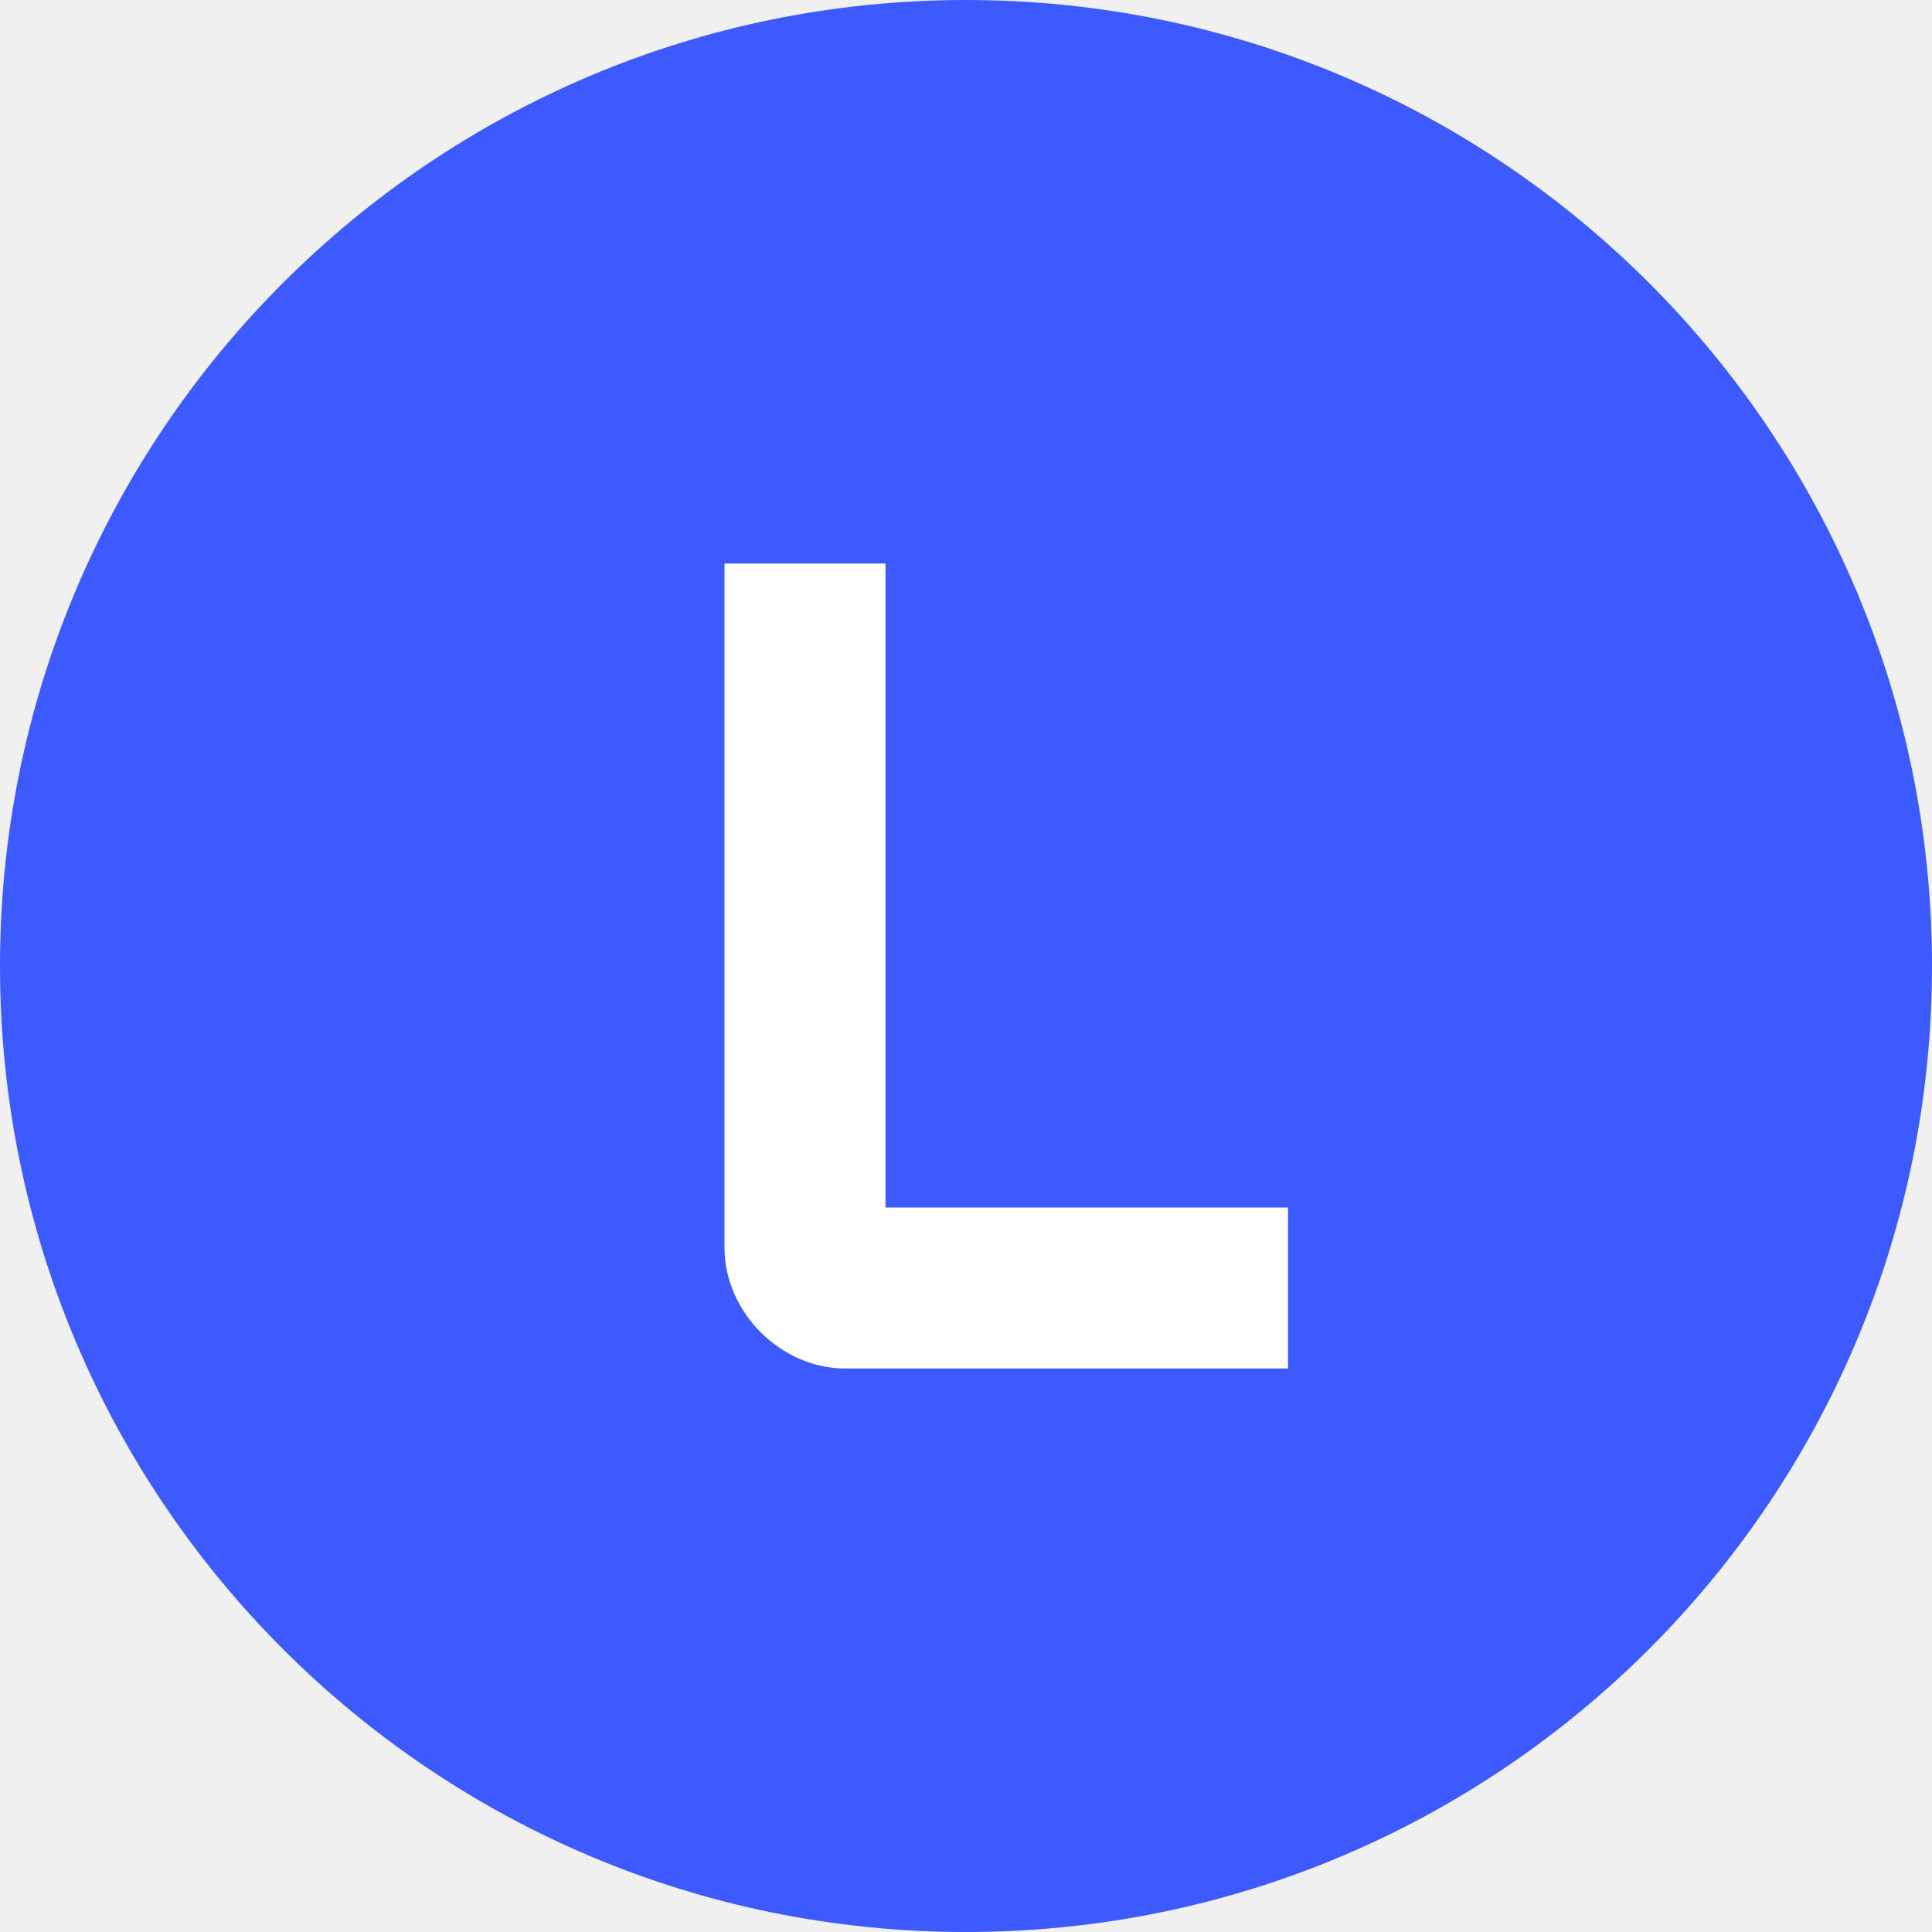
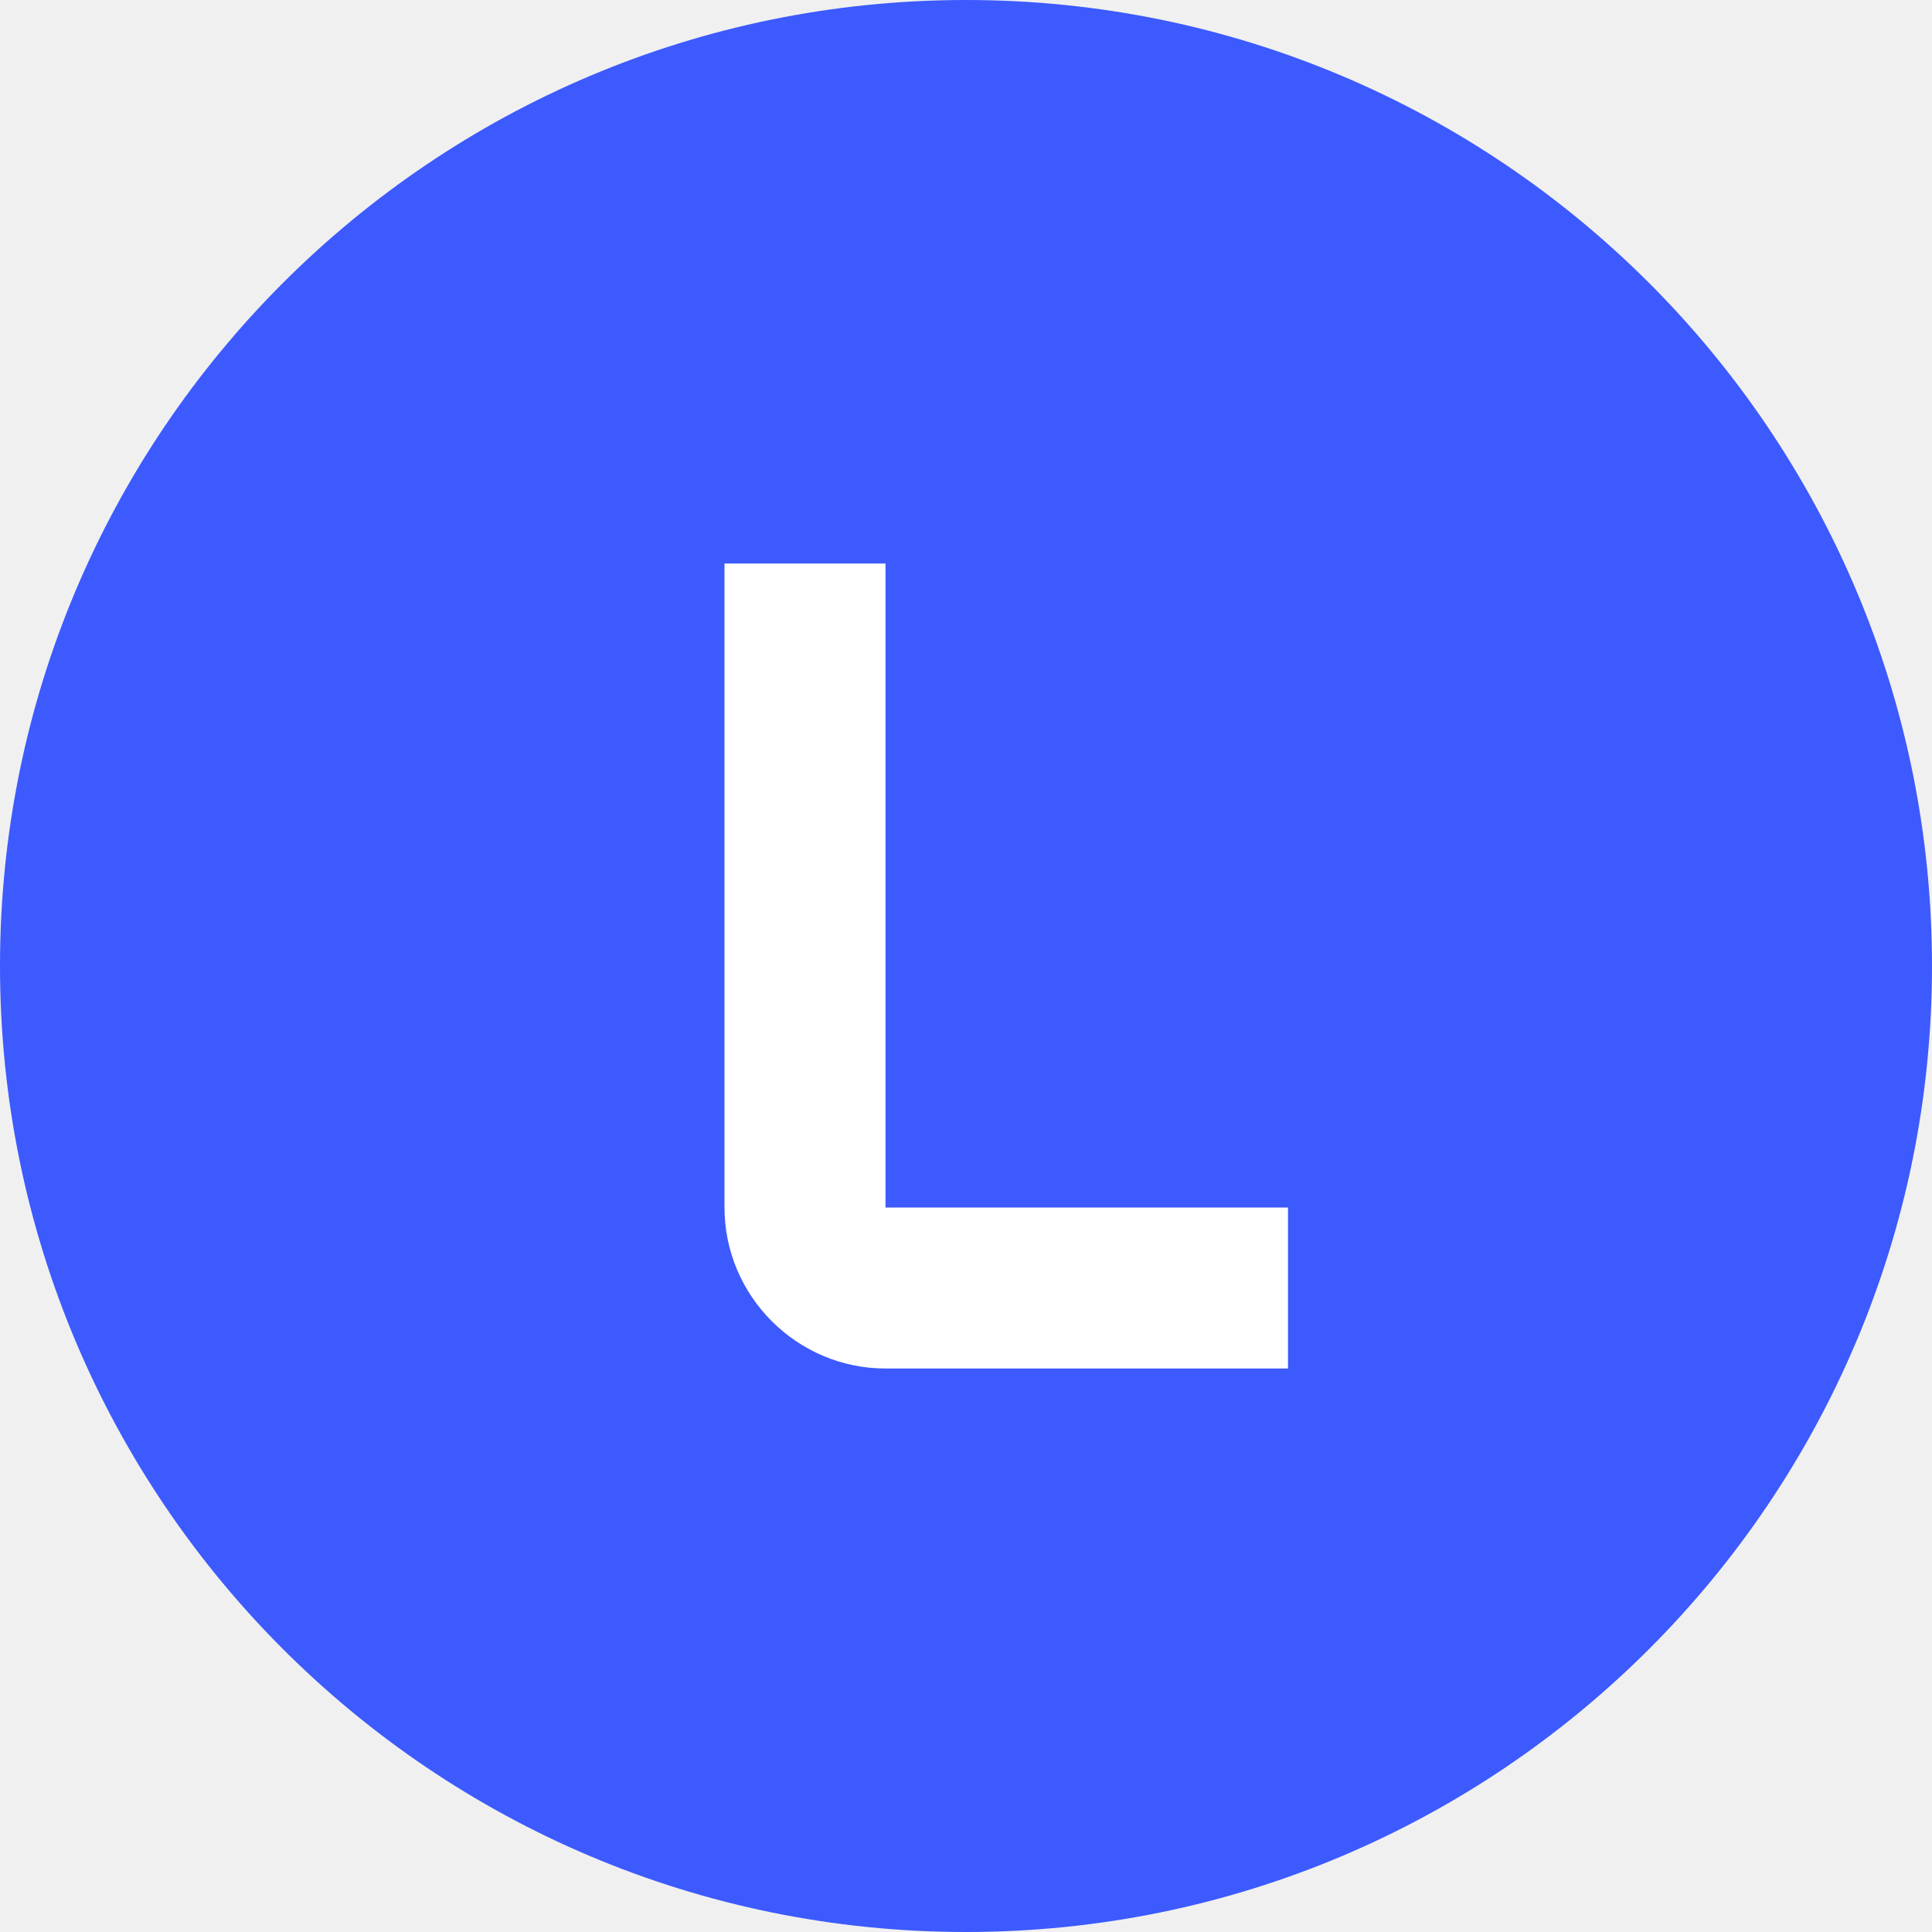
<svg xmlns="http://www.w3.org/2000/svg" width="24" height="24" viewBox="0 0 24 24">
  <circle fill="#3d5afe" cx="12" cy="12" r="12" />
-   <path d="M9 7V15.5C9 16.3 9.7 17 10.5 17H16V15H11V7H9Z" fill="white" />
+   <path d="M9 7V15C9 16.1 9.9 17 11 17H16V15H11V7H9Z" fill="#FFFFFF" />
</svg>
